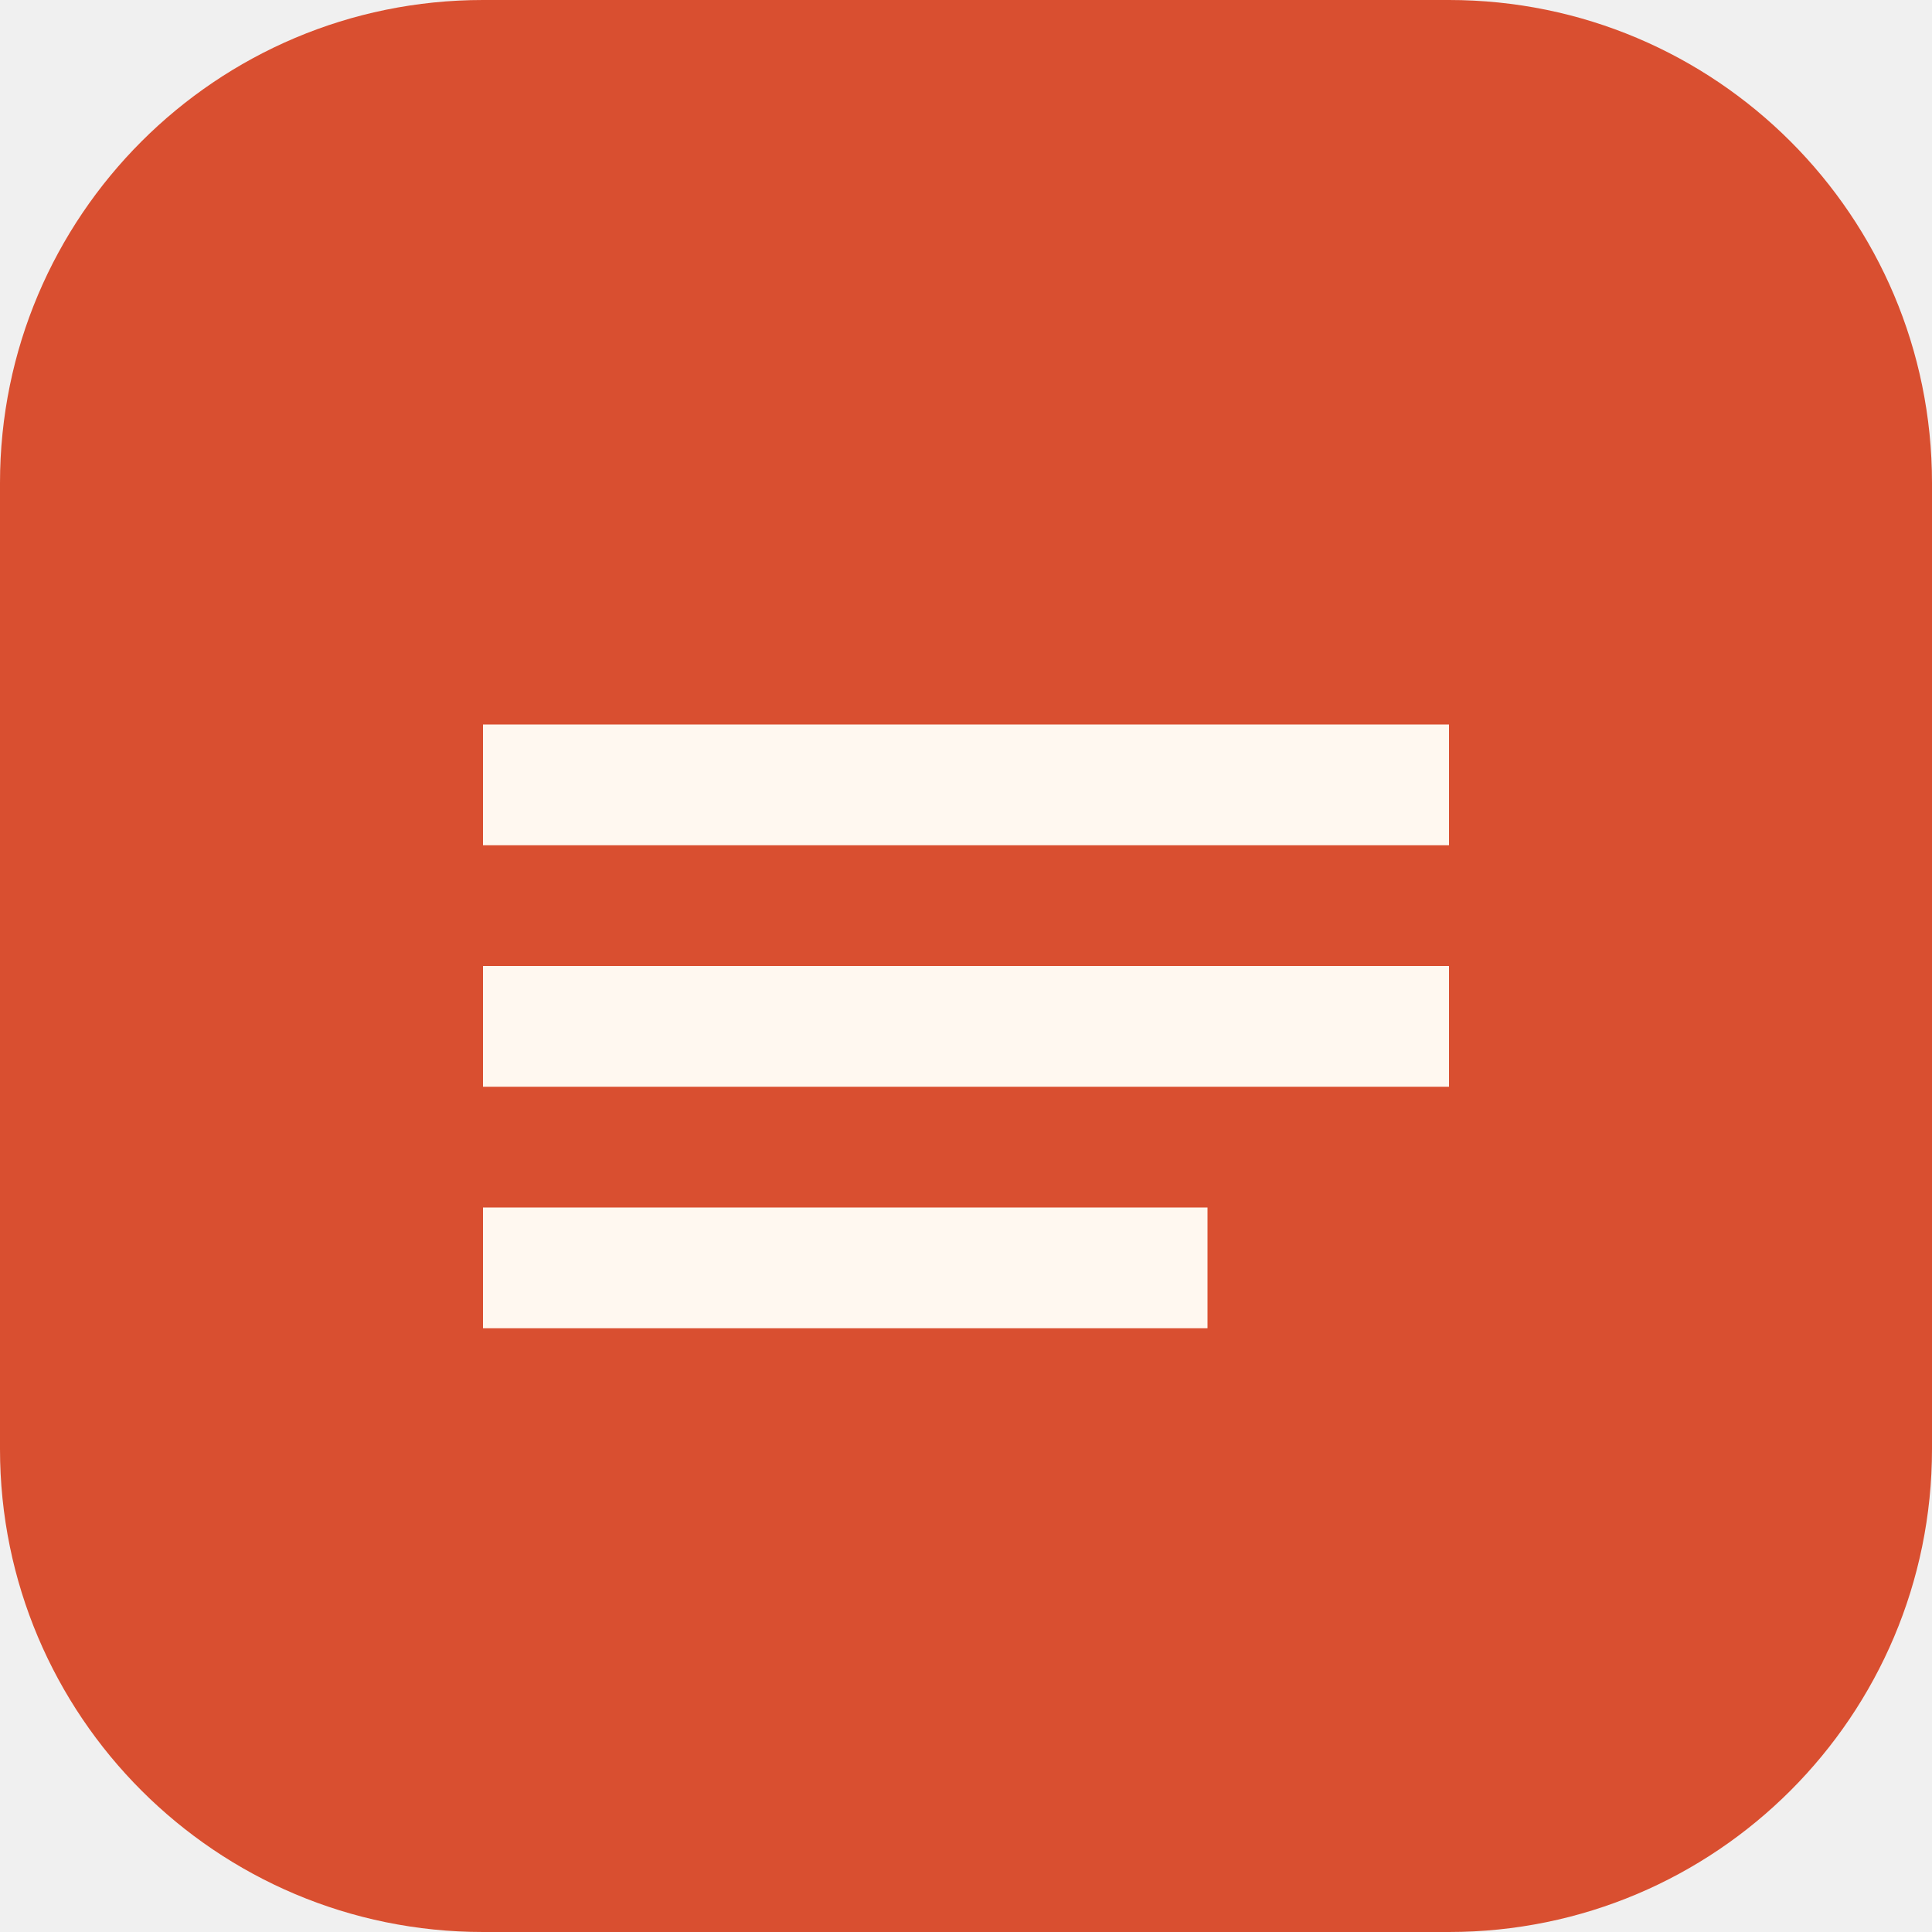
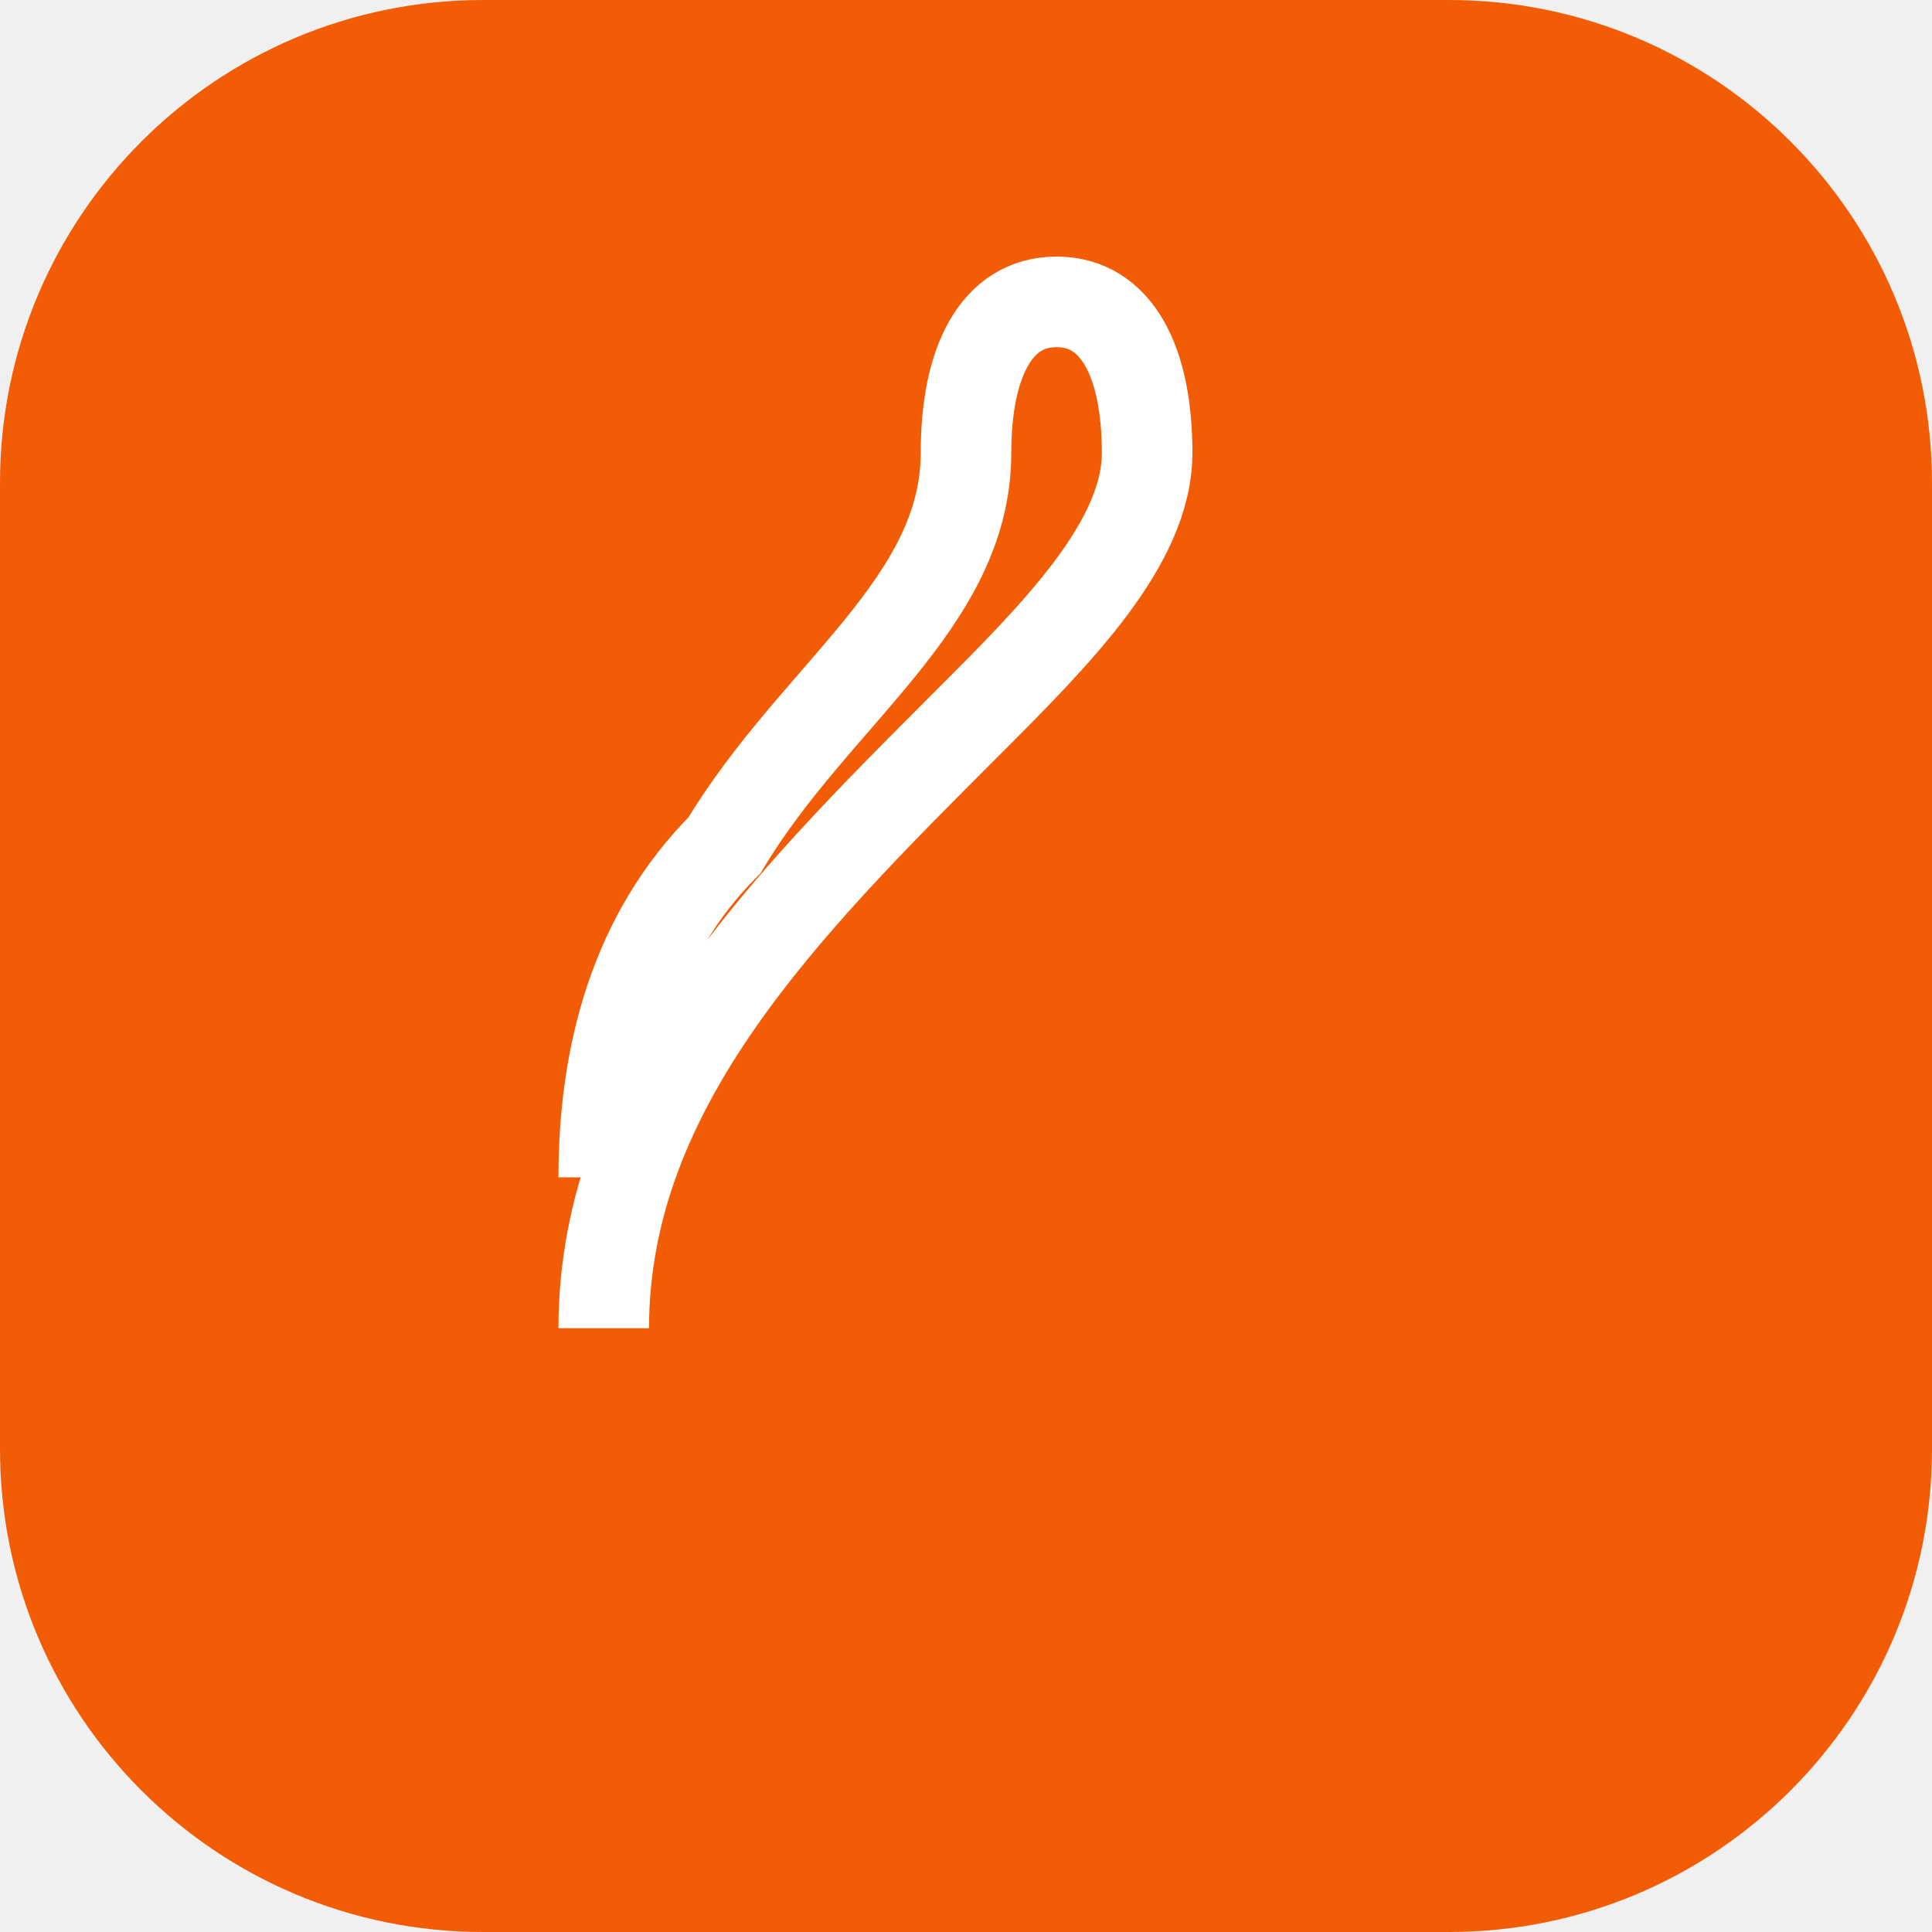
<svg xmlns="http://www.w3.org/2000/svg" viewBox="0 0 32 32" fill="none">
-   <rect width="32" height="32" rx="8" fill="#D94F30" />
-   <path d="M8 12h16v2H8v-2zm0 4h16v2H8v-2zm0 4h12v2H8v-2z" fill="#FFF8F0" />
+   <rect width="32" height="32" rx="8" fill="#F25C05" />
+   <path d="M10 22c0-4 3-7 6-10 1.5-1.5 3-3 3-4.5 0-1.5-.5-2.5-1.5-2.5s-1.5 1-1.5 2.5c0 2.5-2.5 4-4 6.5-1.5 1.5-2 3.5-2 5.5" stroke="white" stroke-width="1.5" fill="none" />
</svg>
